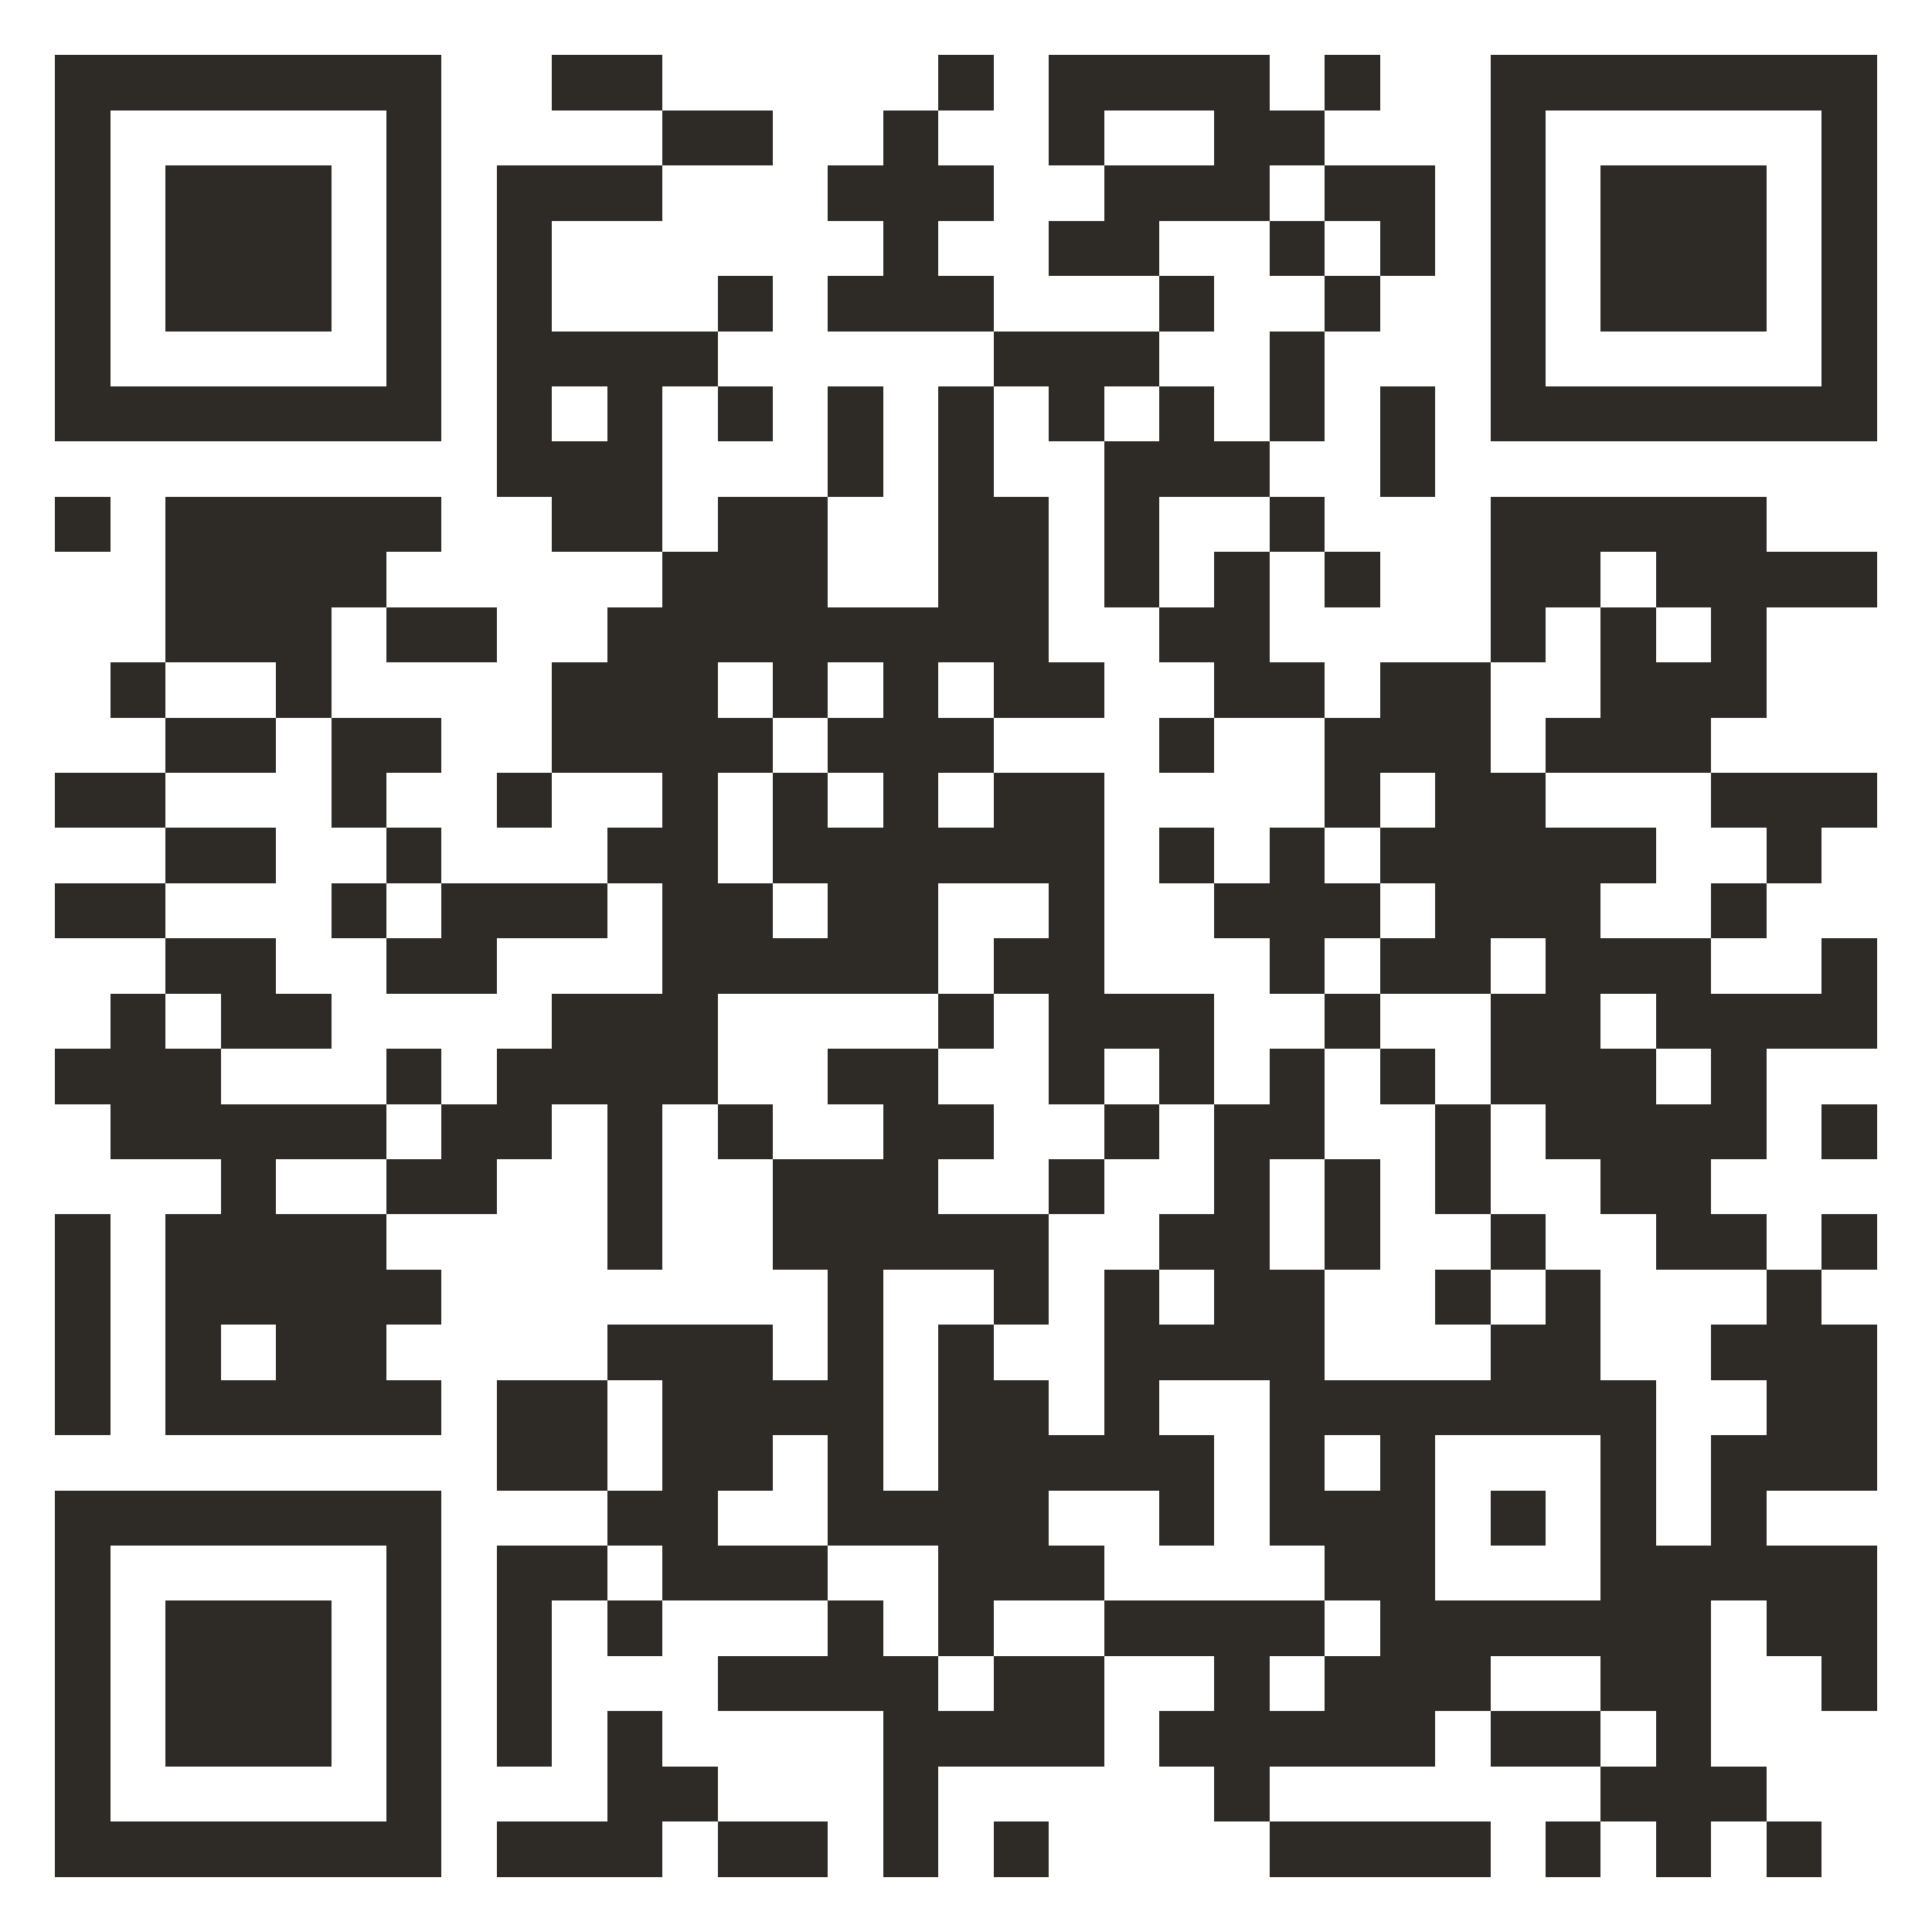
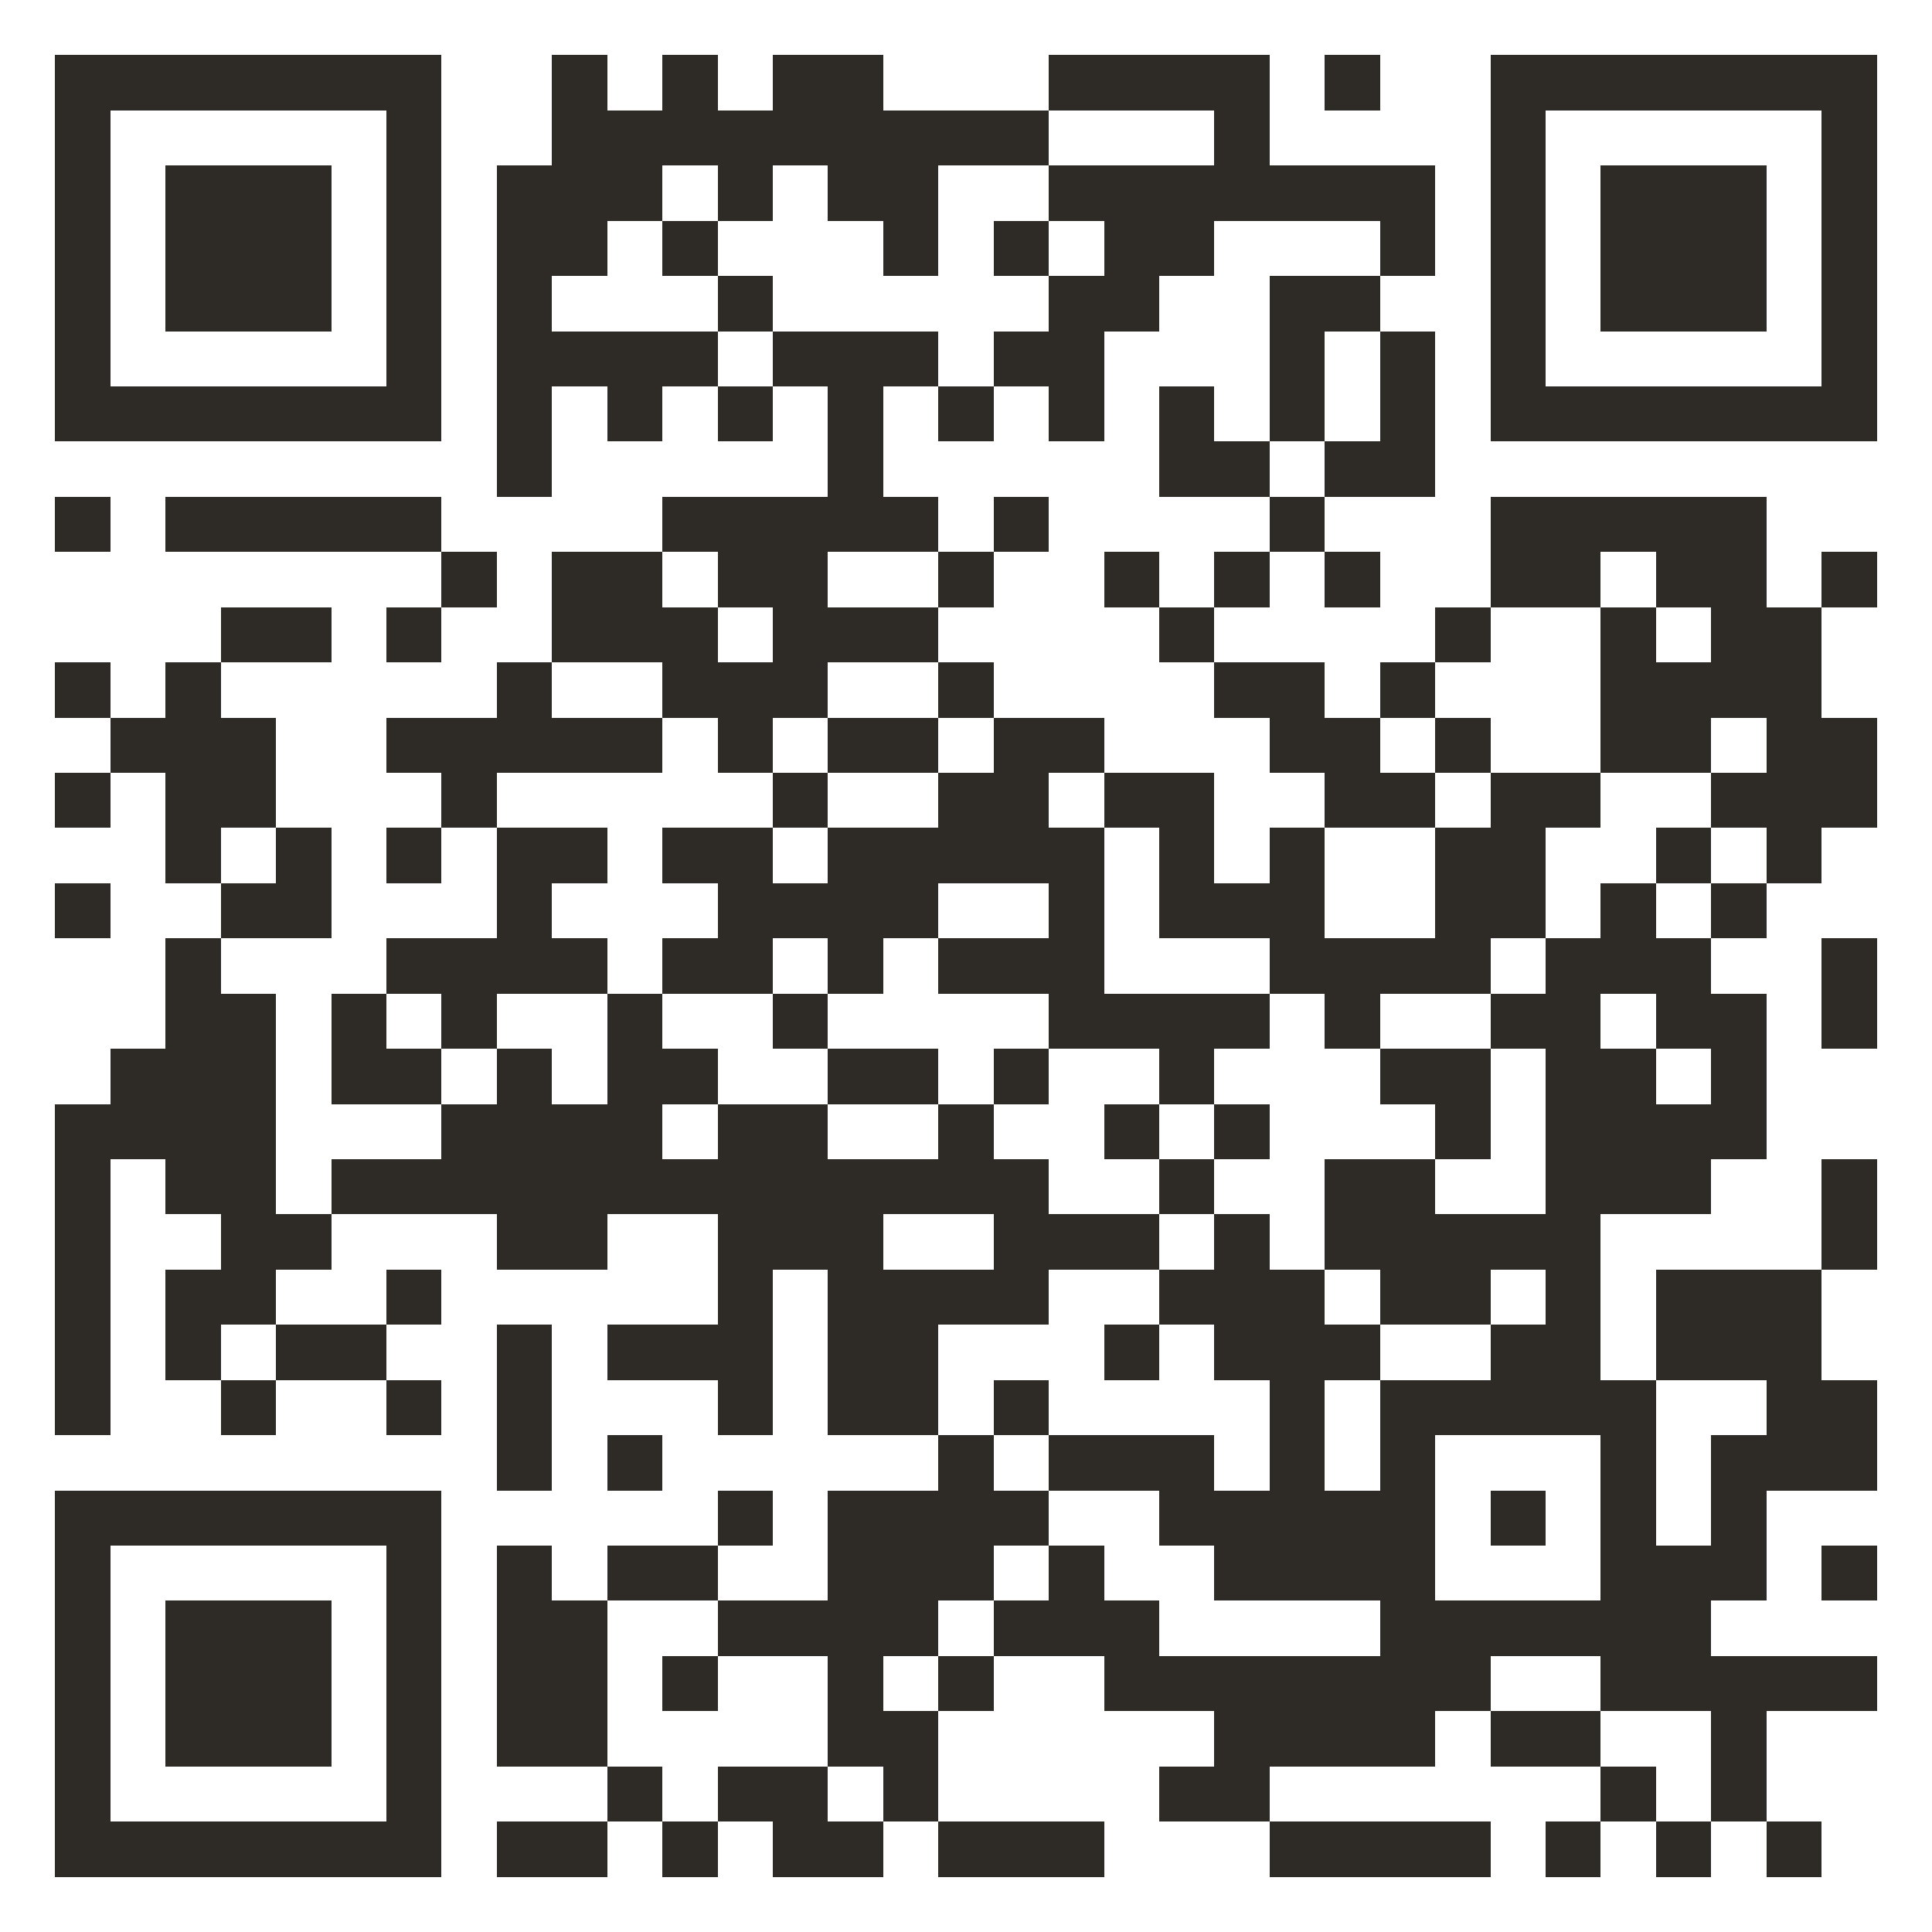
<svg xmlns="http://www.w3.org/2000/svg" viewBox="0 0 35 35" shape-rendering="crispEdges">
-   <path stroke="#2E2B27" d="M1 1.5h7m2 0h2m5 0h1m1 0h4m1 0h1m2 0h7M1 2.5h1m5 0h1m4 0h2m2 0h1m2 0h1m2 0h2m3 0h1m5 0h1M1 3.5h1m1 0h3m1 0h1m1 0h3m3 0h3m2 0h3m1 0h2m1 0h1m1 0h3m1 0h1M1 4.5h1m1 0h3m1 0h1m1 0h1m6 0h1m2 0h2m2 0h1m1 0h1m1 0h1m1 0h3m1 0h1M1 5.5h1m1 0h3m1 0h1m1 0h1m3 0h1m1 0h3m3 0h1m2 0h1m2 0h1m1 0h3m1 0h1M1 6.5h1m5 0h1m1 0h4m5 0h3m2 0h1m3 0h1m5 0h1M1 7.5h7m1 0h1m1 0h1m1 0h1m1 0h1m1 0h1m1 0h1m1 0h1m1 0h1m1 0h1m1 0h7M9 8.5h3m3 0h1m1 0h1m2 0h3m2 0h1M1 9.5h1m1 0h5m2 0h2m1 0h2m2 0h2m1 0h1m2 0h1m3 0h5M3 10.5h4m5 0h3m2 0h2m1 0h1m1 0h1m1 0h1m2 0h2m1 0h4M3 11.5h3m1 0h2m2 0h8m2 0h2m4 0h1m1 0h1m1 0h1M2 12.5h1m2 0h1m4 0h3m1 0h1m1 0h1m1 0h2m2 0h2m1 0h2m2 0h3M3 13.5h2m1 0h2m2 0h4m1 0h3m3 0h1m2 0h3m1 0h3M1 14.5h2m3 0h1m2 0h1m2 0h1m1 0h1m1 0h1m1 0h2m4 0h1m1 0h2m3 0h3M3 15.5h2m2 0h1m3 0h2m1 0h6m1 0h1m1 0h1m1 0h5m2 0h1M1 16.5h2m3 0h1m1 0h3m1 0h2m1 0h2m2 0h1m2 0h3m1 0h3m2 0h1M3 17.5h2m2 0h2m3 0h5m1 0h2m3 0h1m1 0h2m1 0h3m2 0h1M2 18.5h1m1 0h2m4 0h3m4 0h1m1 0h3m2 0h1m2 0h2m1 0h4M1 19.5h3m3 0h1m1 0h4m2 0h2m2 0h1m1 0h1m1 0h1m1 0h1m1 0h3m1 0h1M2 20.5h5m1 0h2m1 0h1m1 0h1m2 0h2m2 0h1m1 0h2m2 0h1m1 0h4m1 0h1M4 21.5h1m2 0h2m2 0h1m2 0h3m2 0h1m2 0h1m1 0h1m1 0h1m2 0h2M1 22.5h1m1 0h4m4 0h1m2 0h5m2 0h2m1 0h1m2 0h1m2 0h2m1 0h1M1 23.5h1m1 0h5m7 0h1m2 0h1m1 0h1m1 0h2m2 0h1m1 0h1m3 0h1M1 24.5h1m1 0h1m1 0h2m4 0h3m1 0h1m1 0h1m2 0h4m3 0h2m2 0h3M1 25.5h1m1 0h5m1 0h2m1 0h4m1 0h2m1 0h1m2 0h7m2 0h2M9 26.5h2m1 0h2m1 0h1m1 0h5m1 0h1m1 0h1m3 0h1m1 0h3M1 27.5h7m3 0h2m2 0h4m2 0h1m1 0h3m1 0h1m1 0h1m1 0h1M1 28.5h1m5 0h1m1 0h2m1 0h3m2 0h3m4 0h2m3 0h5M1 29.5h1m1 0h3m1 0h1m1 0h1m1 0h1m3 0h1m1 0h1m2 0h4m1 0h6m1 0h2M1 30.5h1m1 0h3m1 0h1m1 0h1m3 0h4m1 0h2m2 0h1m1 0h3m2 0h2m2 0h1M1 31.5h1m1 0h3m1 0h1m1 0h1m1 0h1m4 0h4m1 0h5m1 0h2m1 0h1M1 32.5h1m5 0h1m3 0h2m3 0h1m5 0h1m6 0h3M1 33.5h7m1 0h3m1 0h2m1 0h1m1 0h1m4 0h4m1 0h1m1 0h1m1 0h1" />
+   <path stroke="#2E2B27" d="M1 1.5h7m2 0h1m1 0h1m1 0h2m3 0h4m1 0h1m2 0h7M1 2.5h1m5 0h1m2 0h9m3 0h1m4 0h1m5 0h1M1 3.5h1m1 0h3m1 0h1m1 0h3m1 0h1m1 0h2m2 0h7m1 0h1m1 0h3m1 0h1M1 4.5h1m1 0h3m1 0h1m1 0h2m1 0h1m3 0h1m1 0h1m1 0h2m3 0h1m1 0h1m1 0h3m1 0h1M1 5.5h1m1 0h3m1 0h1m1 0h1m3 0h1m5 0h2m2 0h2m2 0h1m1 0h3m1 0h1M1 6.5h1m5 0h1m1 0h4m1 0h3m1 0h2m3 0h1m1 0h1m1 0h1m5 0h1M1 7.5h7m1 0h1m1 0h1m1 0h1m1 0h1m1 0h1m1 0h1m1 0h1m1 0h1m1 0h1m1 0h7M9 8.5h1m5 0h1m5 0h2m1 0h2M1 9.5h1m1 0h5m4 0h5m1 0h1m4 0h1m3 0h5M8 10.5h1m1 0h2m1 0h2m2 0h1m2 0h1m1 0h1m1 0h1m2 0h2m1 0h2m1 0h1M4 11.5h2m1 0h1m2 0h3m1 0h3m4 0h1m4 0h1m2 0h1m1 0h2M1 12.5h1m1 0h1m5 0h1m2 0h3m2 0h1m4 0h2m1 0h1m3 0h4M2 13.5h3m2 0h5m1 0h1m1 0h2m1 0h2m3 0h2m1 0h1m2 0h2m1 0h2M1 14.5h1m1 0h2m3 0h1m5 0h1m2 0h2m1 0h2m2 0h2m1 0h2m2 0h3M3 15.5h1m1 0h1m1 0h1m1 0h2m1 0h2m1 0h5m1 0h1m1 0h1m2 0h2m2 0h1m1 0h1M1 16.5h1m2 0h2m3 0h1m3 0h4m2 0h1m1 0h3m2 0h2m1 0h1m1 0h1M3 17.5h1m3 0h4m1 0h2m1 0h1m1 0h3m3 0h4m1 0h3m2 0h1M3 18.5h2m1 0h1m1 0h1m2 0h1m2 0h1m4 0h4m1 0h1m2 0h2m1 0h2m1 0h1M2 19.5h3m1 0h2m1 0h1m1 0h2m2 0h2m1 0h1m2 0h1m3 0h2m1 0h2m1 0h1M1 20.5h4m3 0h4m1 0h2m2 0h1m2 0h1m1 0h1m3 0h1m1 0h4M1 21.5h1m1 0h2m1 0h13m2 0h1m2 0h2m2 0h3m2 0h1M1 22.5h1m2 0h2m3 0h2m2 0h3m2 0h3m1 0h1m1 0h5m4 0h1M1 23.5h1m1 0h2m2 0h1m5 0h1m1 0h4m2 0h3m1 0h2m1 0h1m1 0h3M1 24.5h1m1 0h1m1 0h2m2 0h1m1 0h3m1 0h2m3 0h1m1 0h3m2 0h2m1 0h3M1 25.5h1m2 0h1m2 0h1m1 0h1m3 0h1m1 0h2m1 0h1m4 0h1m1 0h5m2 0h2M9 26.5h1m1 0h1m5 0h1m1 0h3m1 0h1m1 0h1m3 0h1m1 0h3M1 27.5h7m5 0h1m1 0h4m2 0h5m1 0h1m1 0h1m1 0h1M1 28.5h1m5 0h1m1 0h1m1 0h2m2 0h3m1 0h1m2 0h4m3 0h3m1 0h1M1 29.5h1m1 0h3m1 0h1m1 0h2m2 0h4m1 0h3m4 0h6M1 30.5h1m1 0h3m1 0h1m1 0h2m1 0h1m2 0h1m1 0h1m2 0h7m2 0h5M1 31.5h1m1 0h3m1 0h1m1 0h2m4 0h2m5 0h4m1 0h2m2 0h1M1 32.5h1m5 0h1m3 0h1m1 0h2m1 0h1m4 0h2m6 0h1m1 0h1M1 33.5h7m1 0h2m1 0h1m1 0h2m1 0h3m3 0h4m1 0h1m1 0h1m1 0h1" />
</svg>
